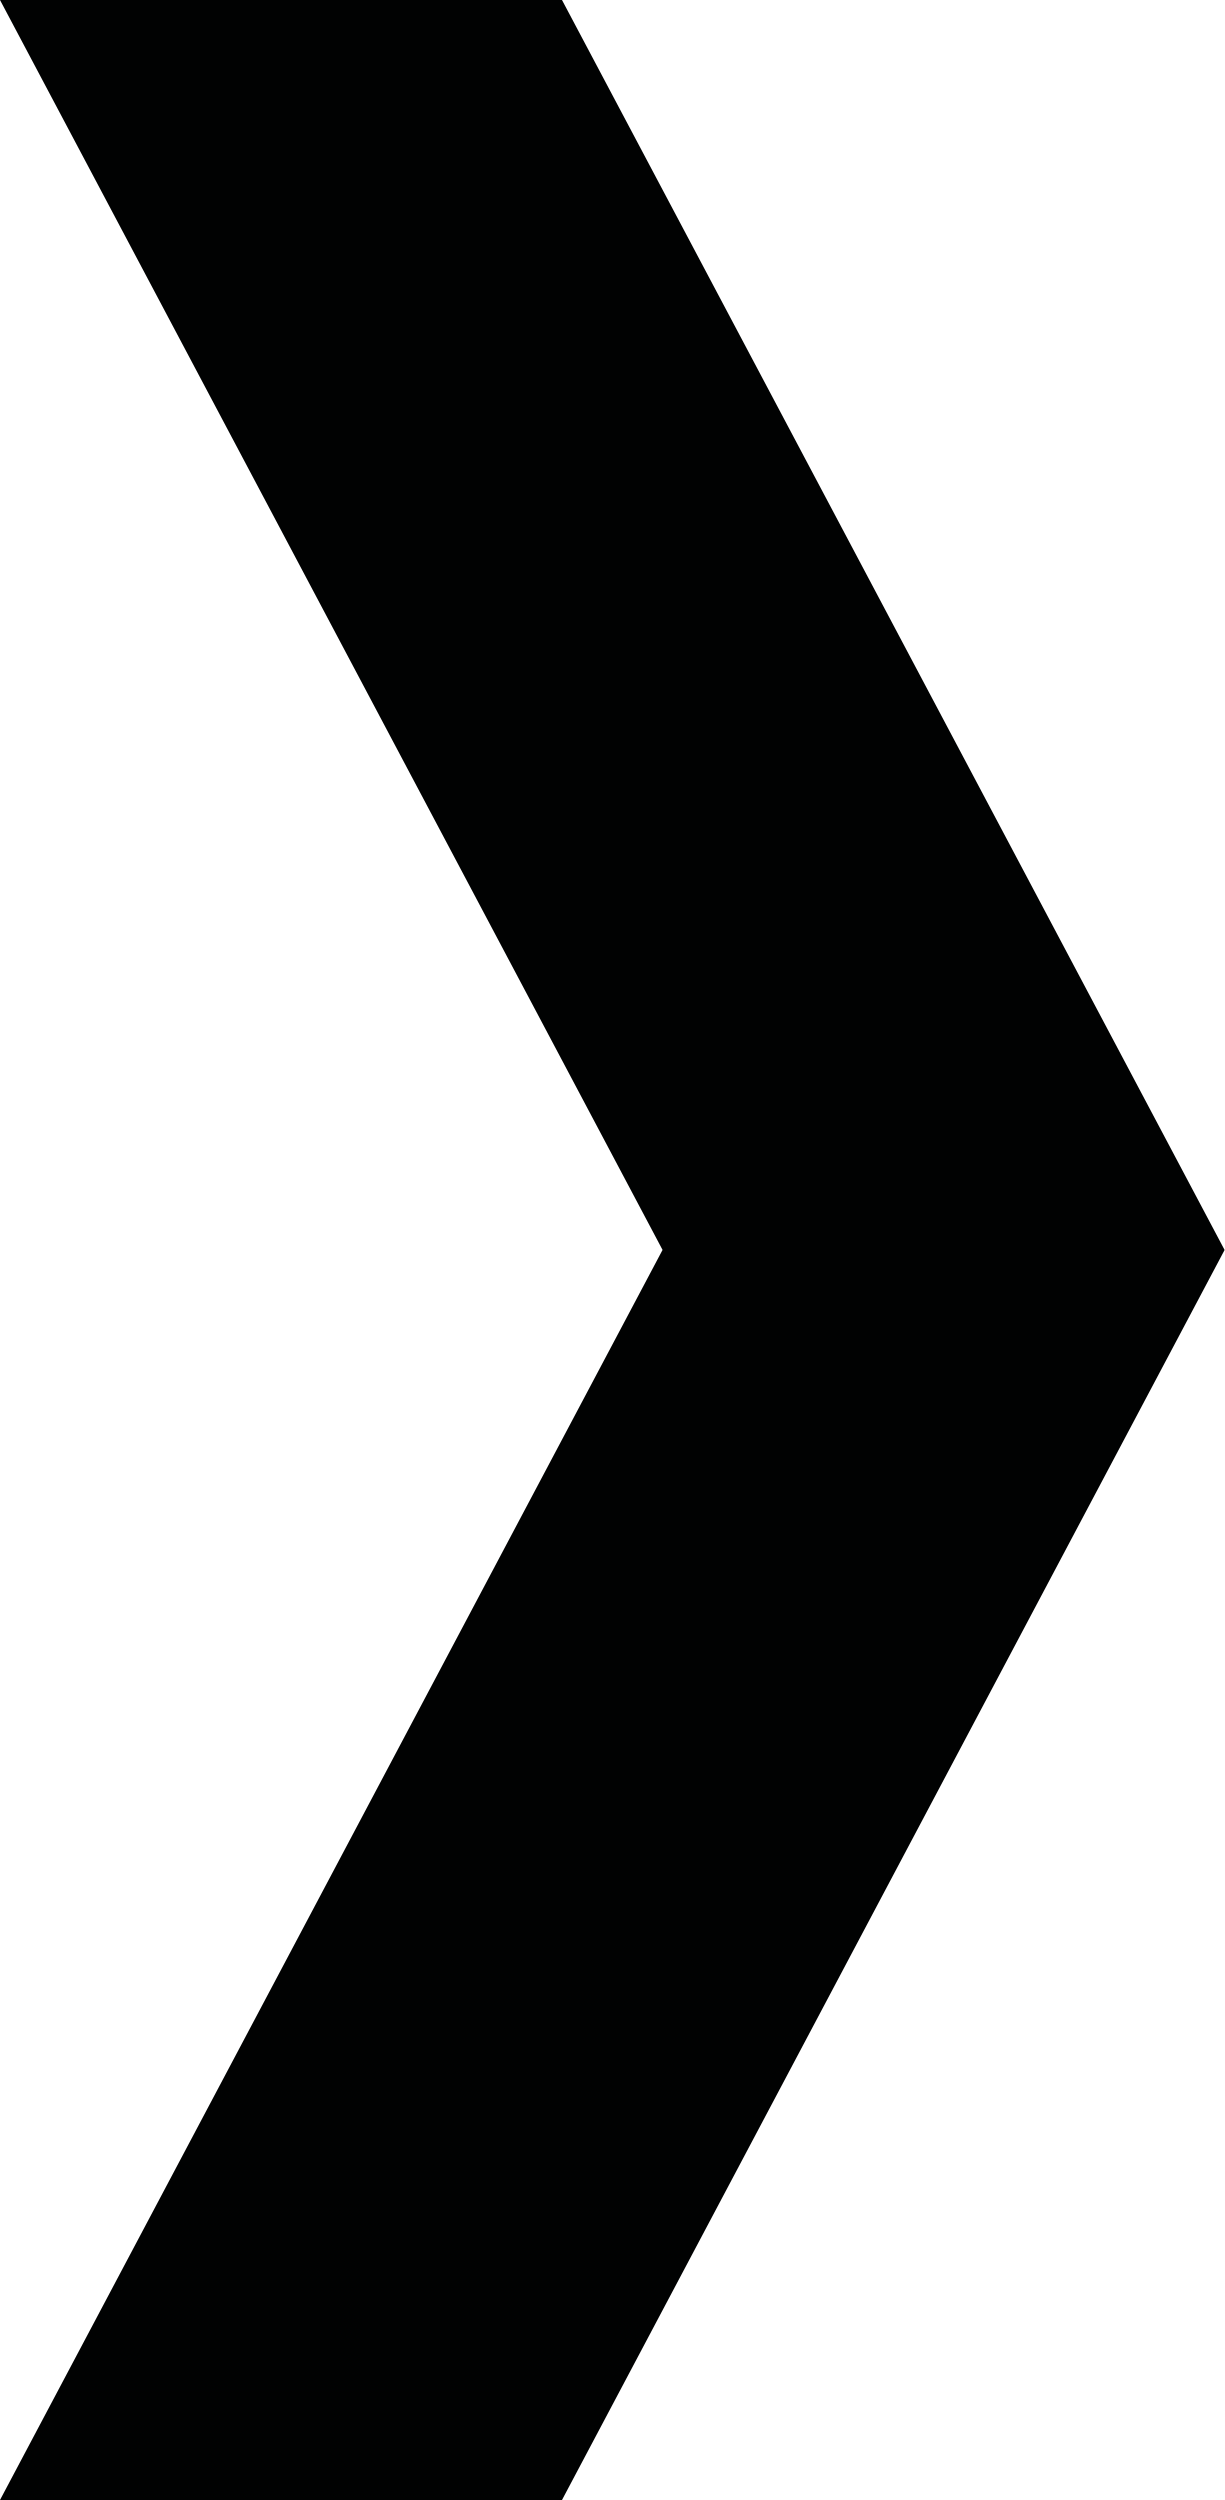
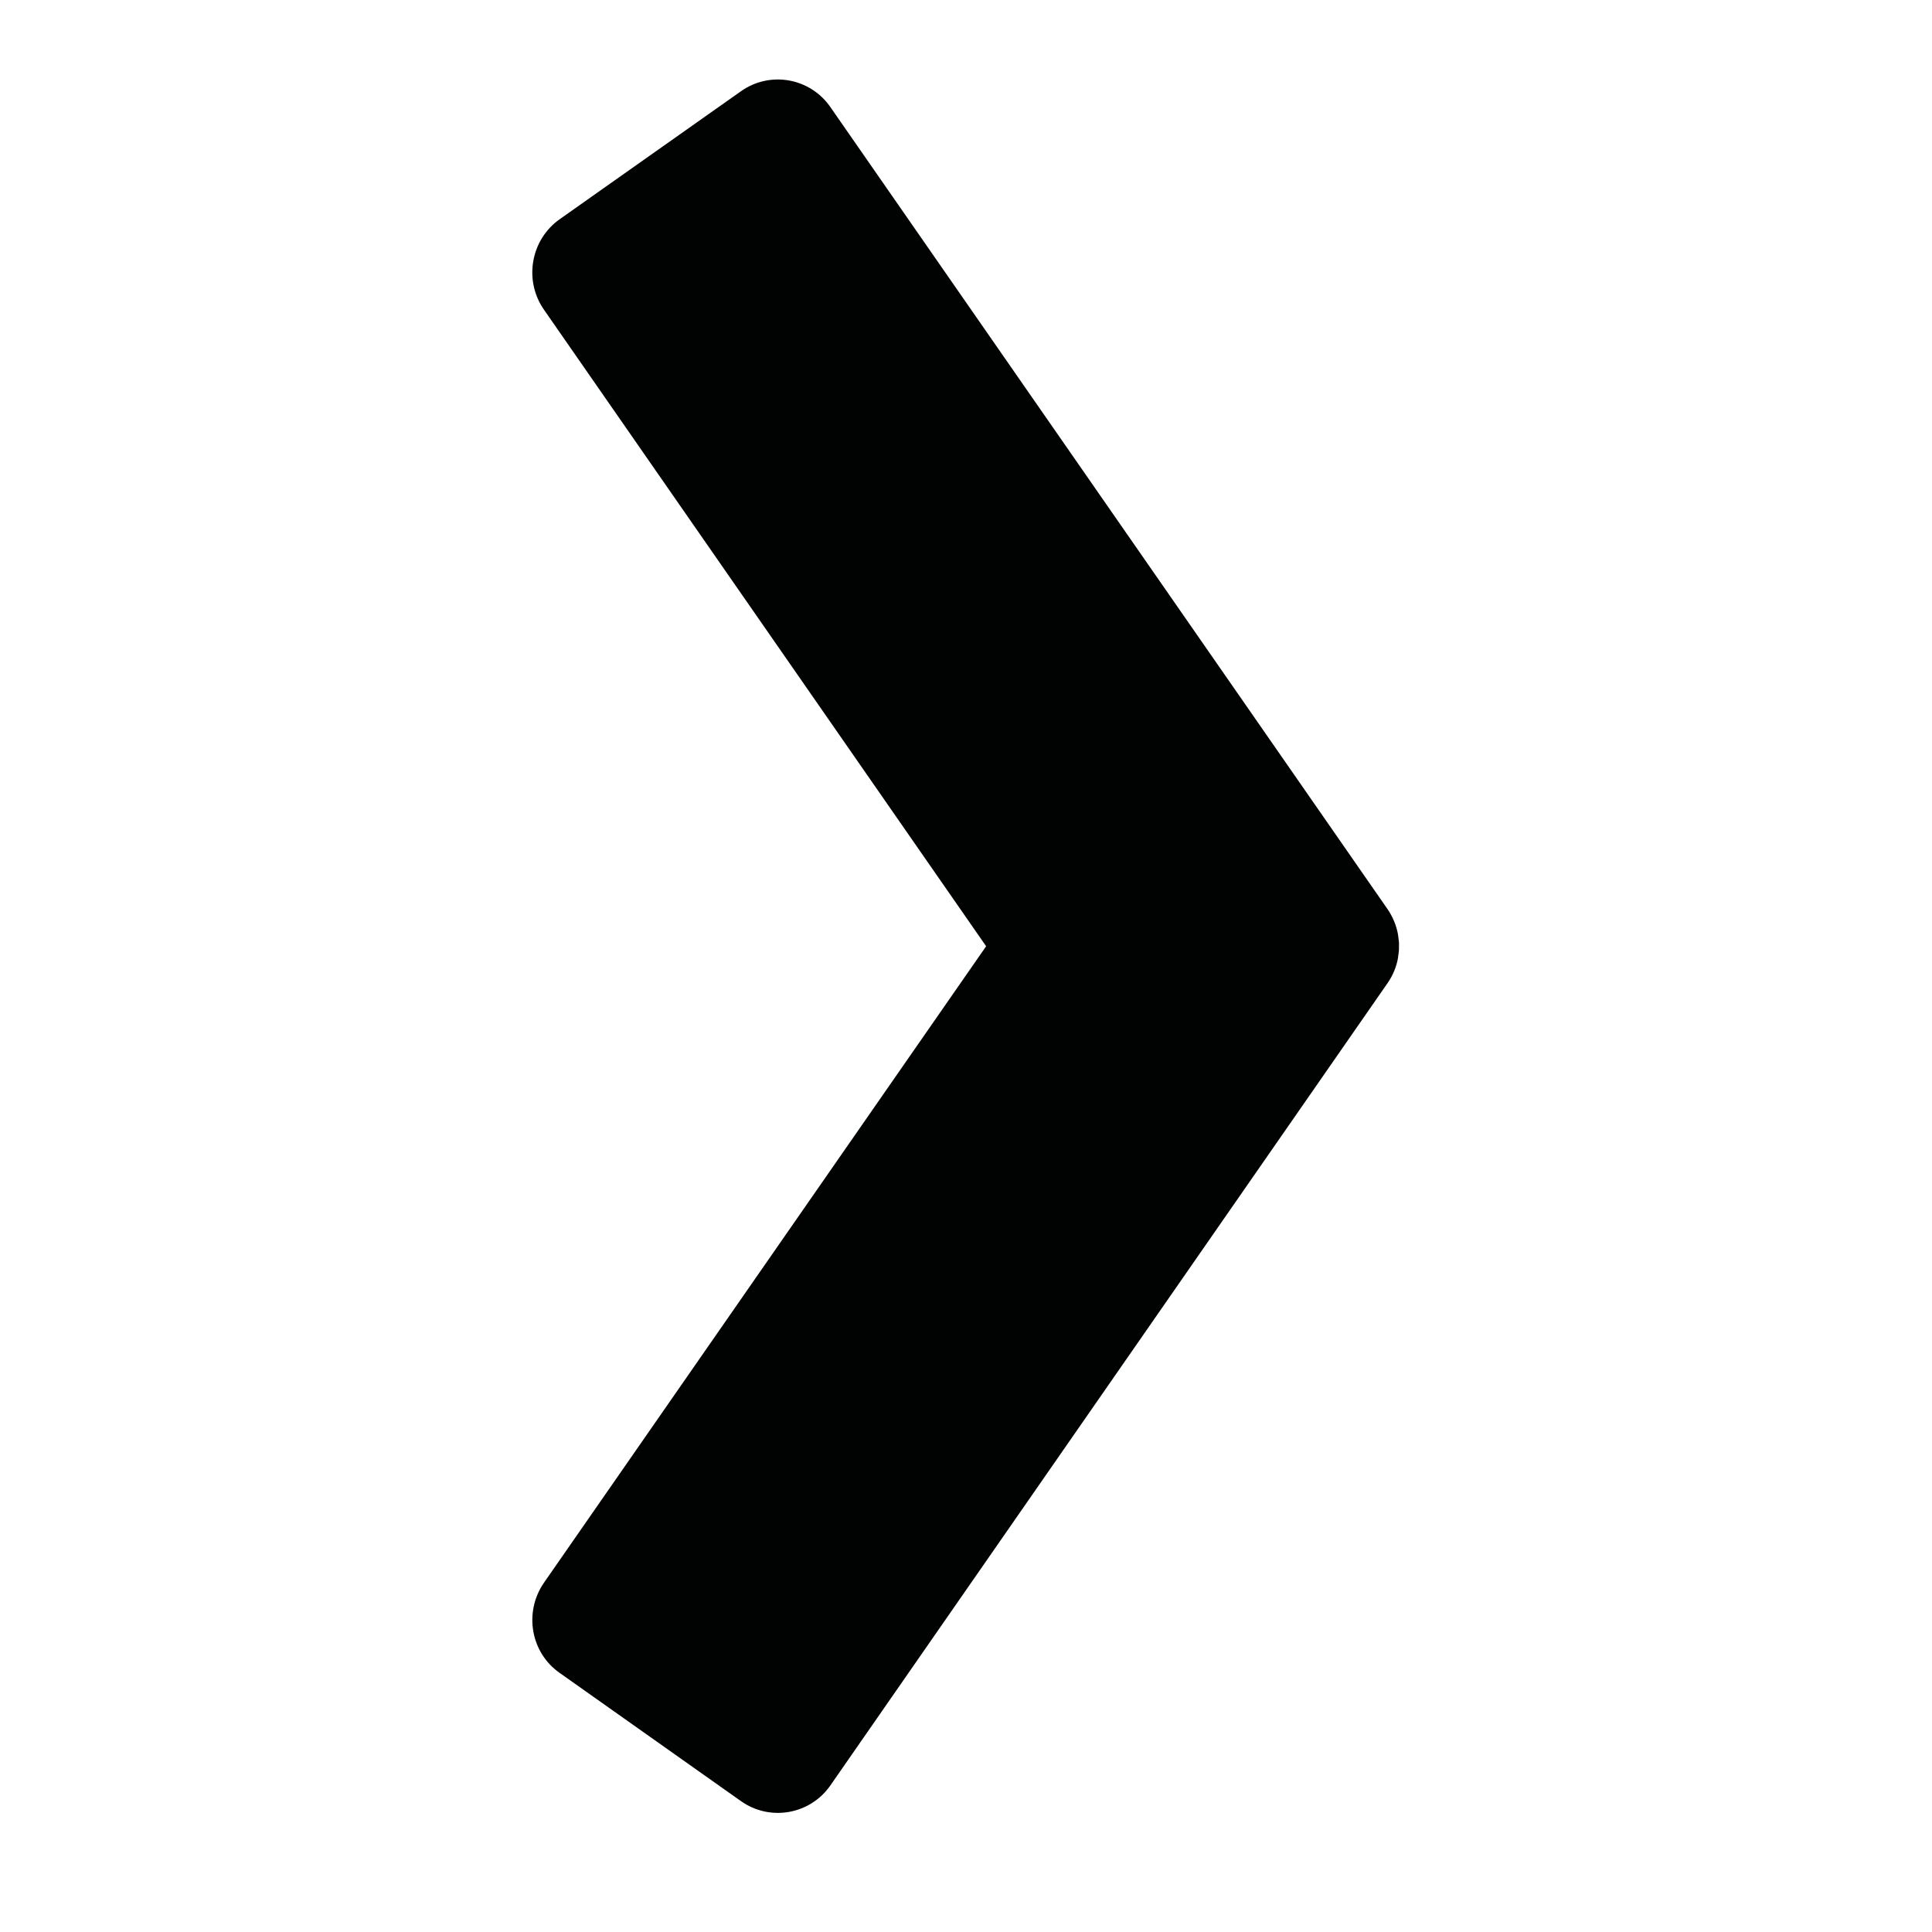
- <svg xmlns="http://www.w3.org/2000/svg" version="1.1" id="Layer_1" x="0px" y="0px" width="23.015px" height="46.985px" viewBox="0 0 23.015 46.985" enable-background="new 0 0 23.015 46.985" xml:space="preserve">
-   <path fill-rule="evenodd" clip-rule="evenodd" fill="#010202" d="M10.562,0l12.453,23.492L10.562,46.985H0l12.452-23.494L0,0H10.562  z" />
+ <svg xmlns="http://www.w3.org/2000/svg" version="1.1" id="Layer_1" x="0px" y="0px" width="50px" height="50px" viewBox="0 0 50 50" style="enable-background:new 0 0 50 50;" xml:space="preserve">
+   <path style="fill:#010202;" d="M25.521,24.489L14.076,40.963c-0.524,0.762-0.344,1.812,0.414,2.336l4.686,3.314  c0.752,0.533,1.794,0.348,2.318-0.412l14.409-20.748c0.146-0.207,0.238-0.435,0.279-0.671c0-0.01,0-0.014,0-0.018  c0.01-0.044,0.01-0.087,0.018-0.13c0-0.017,0.005-0.034,0.005-0.056c0-0.03,0-0.06,0-0.091c0.004-0.029,0-0.064,0-0.098  c0-0.019-0.005-0.03-0.005-0.048c-0.008-0.043-0.008-0.09-0.018-0.139c0-0.004,0-0.008,0-0.008  c-0.041-0.236-0.133-0.464-0.279-0.675L21.493,2.775c-0.524-0.762-1.566-0.946-2.318-0.413L14.489,5.67  c-0.757,0.533-0.938,1.583-0.414,2.341L25.521,24.489z" />
</svg>
